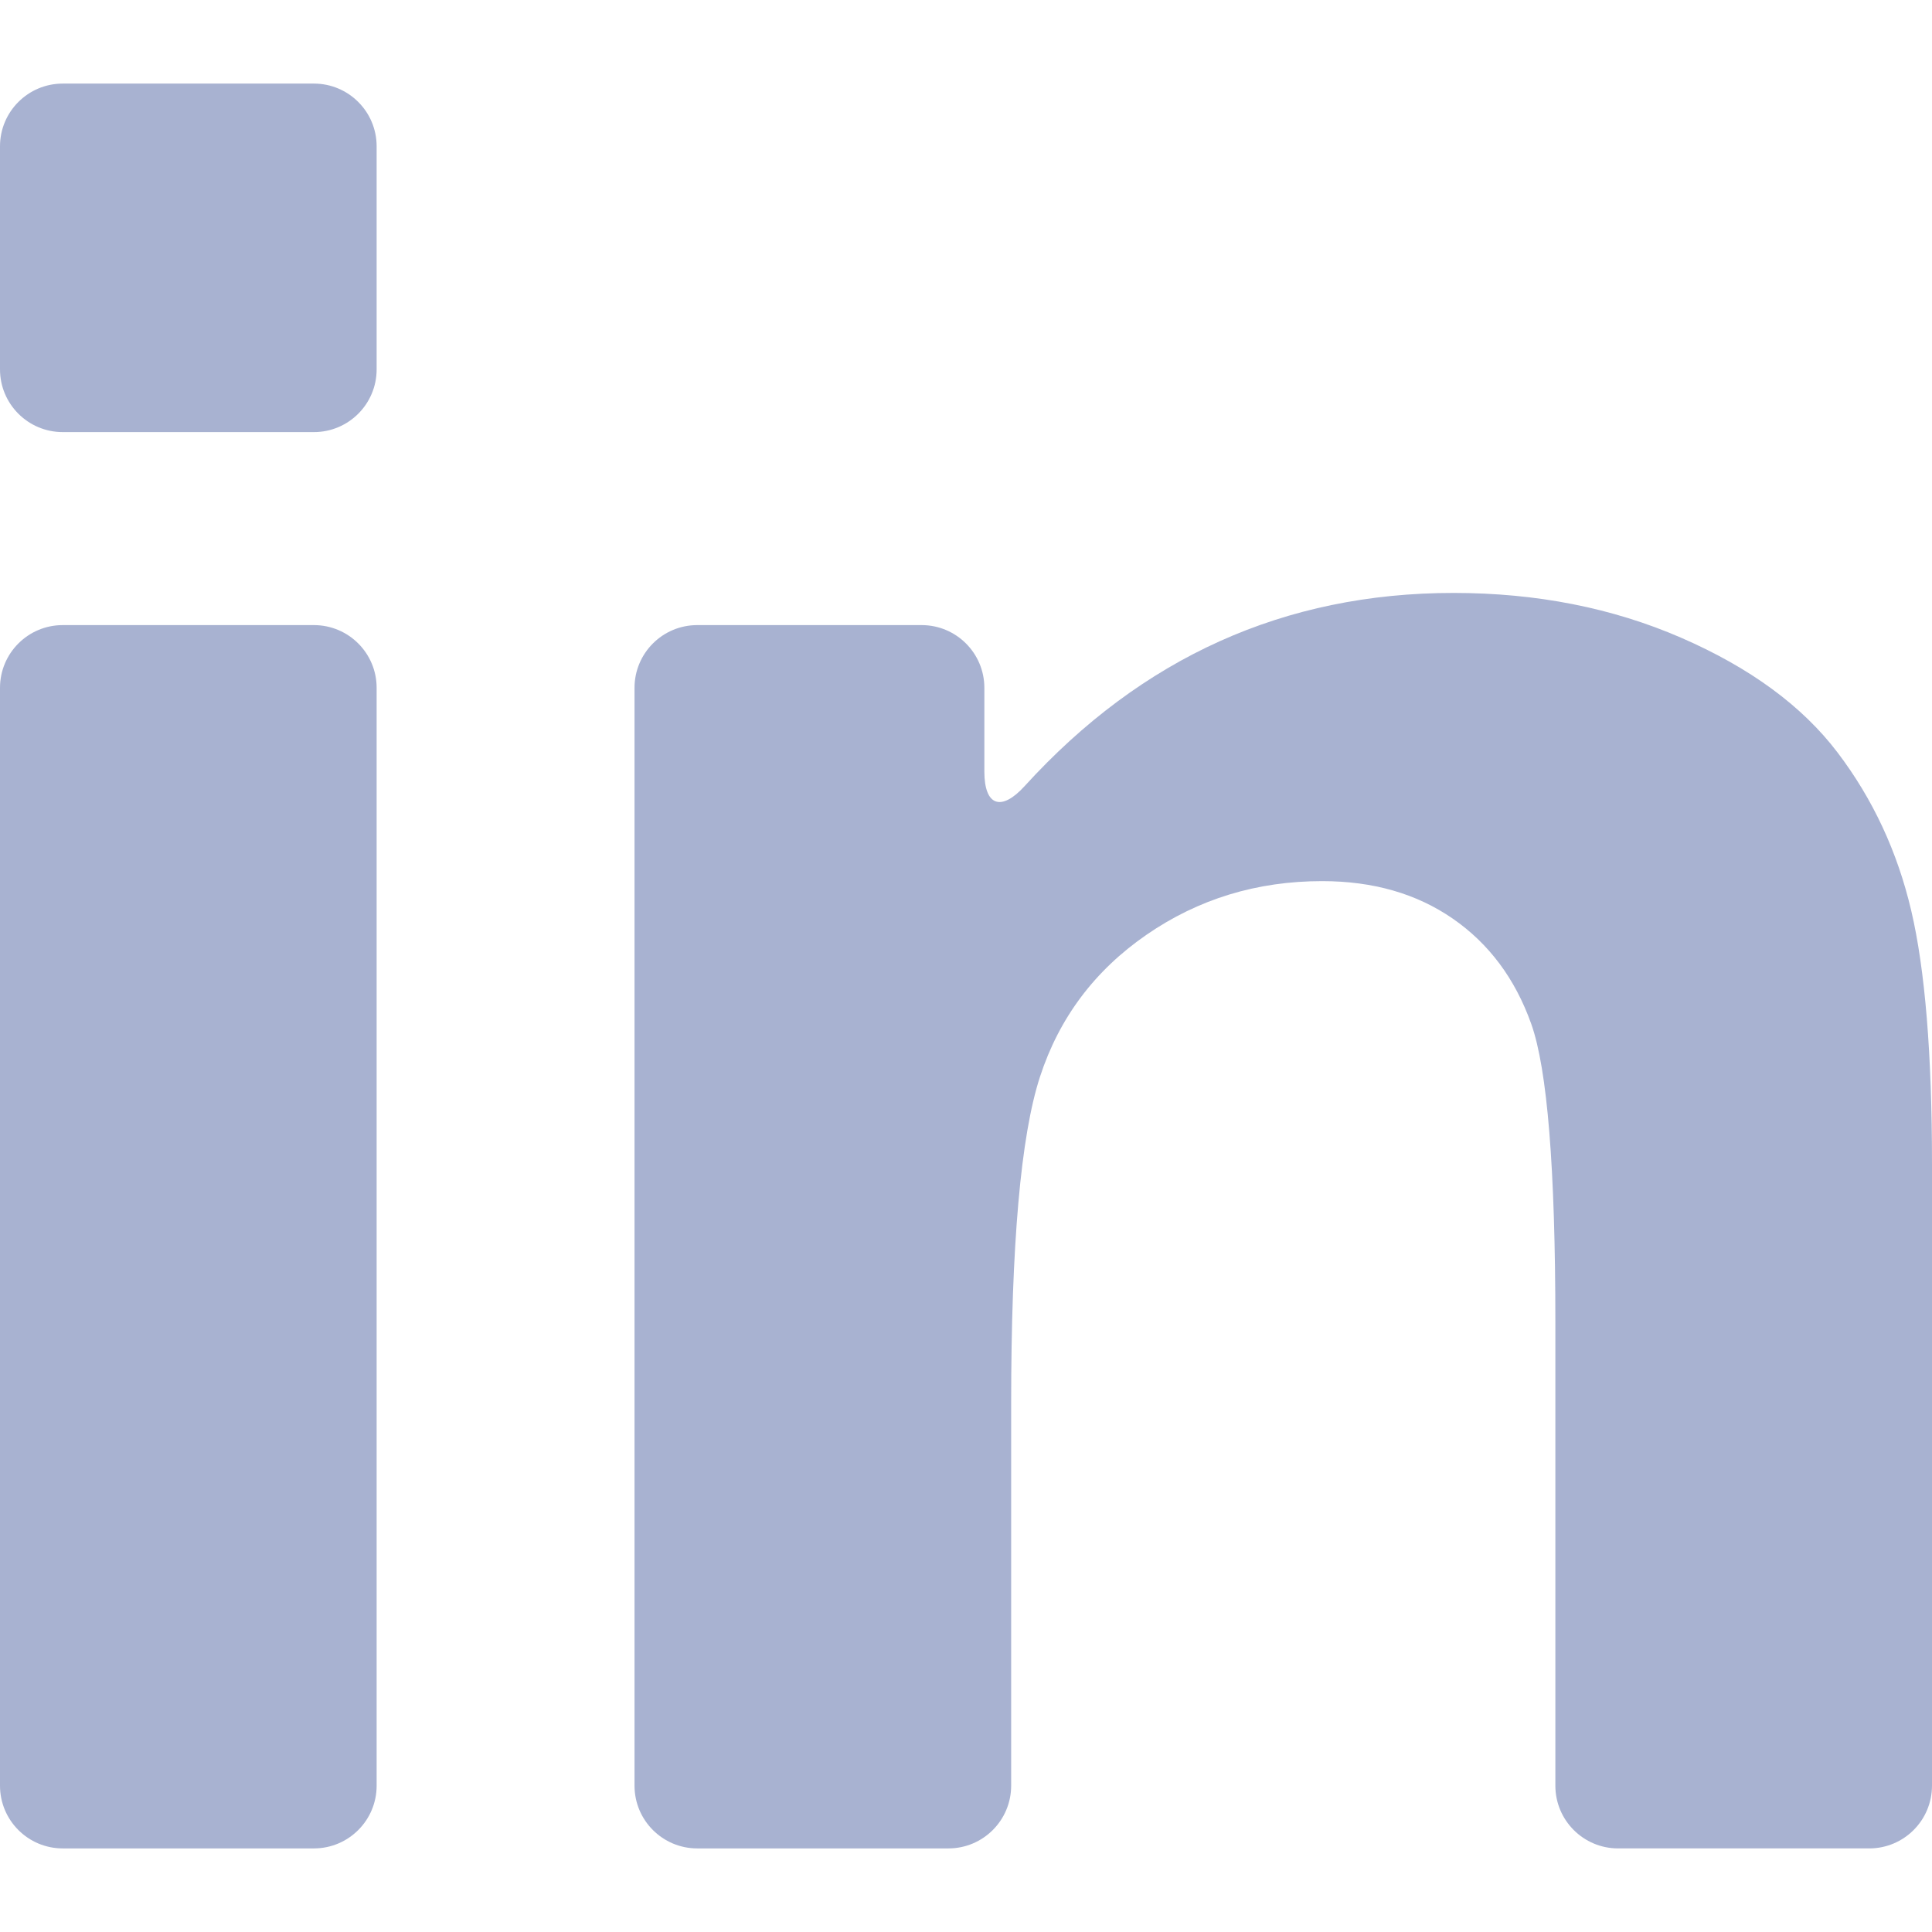
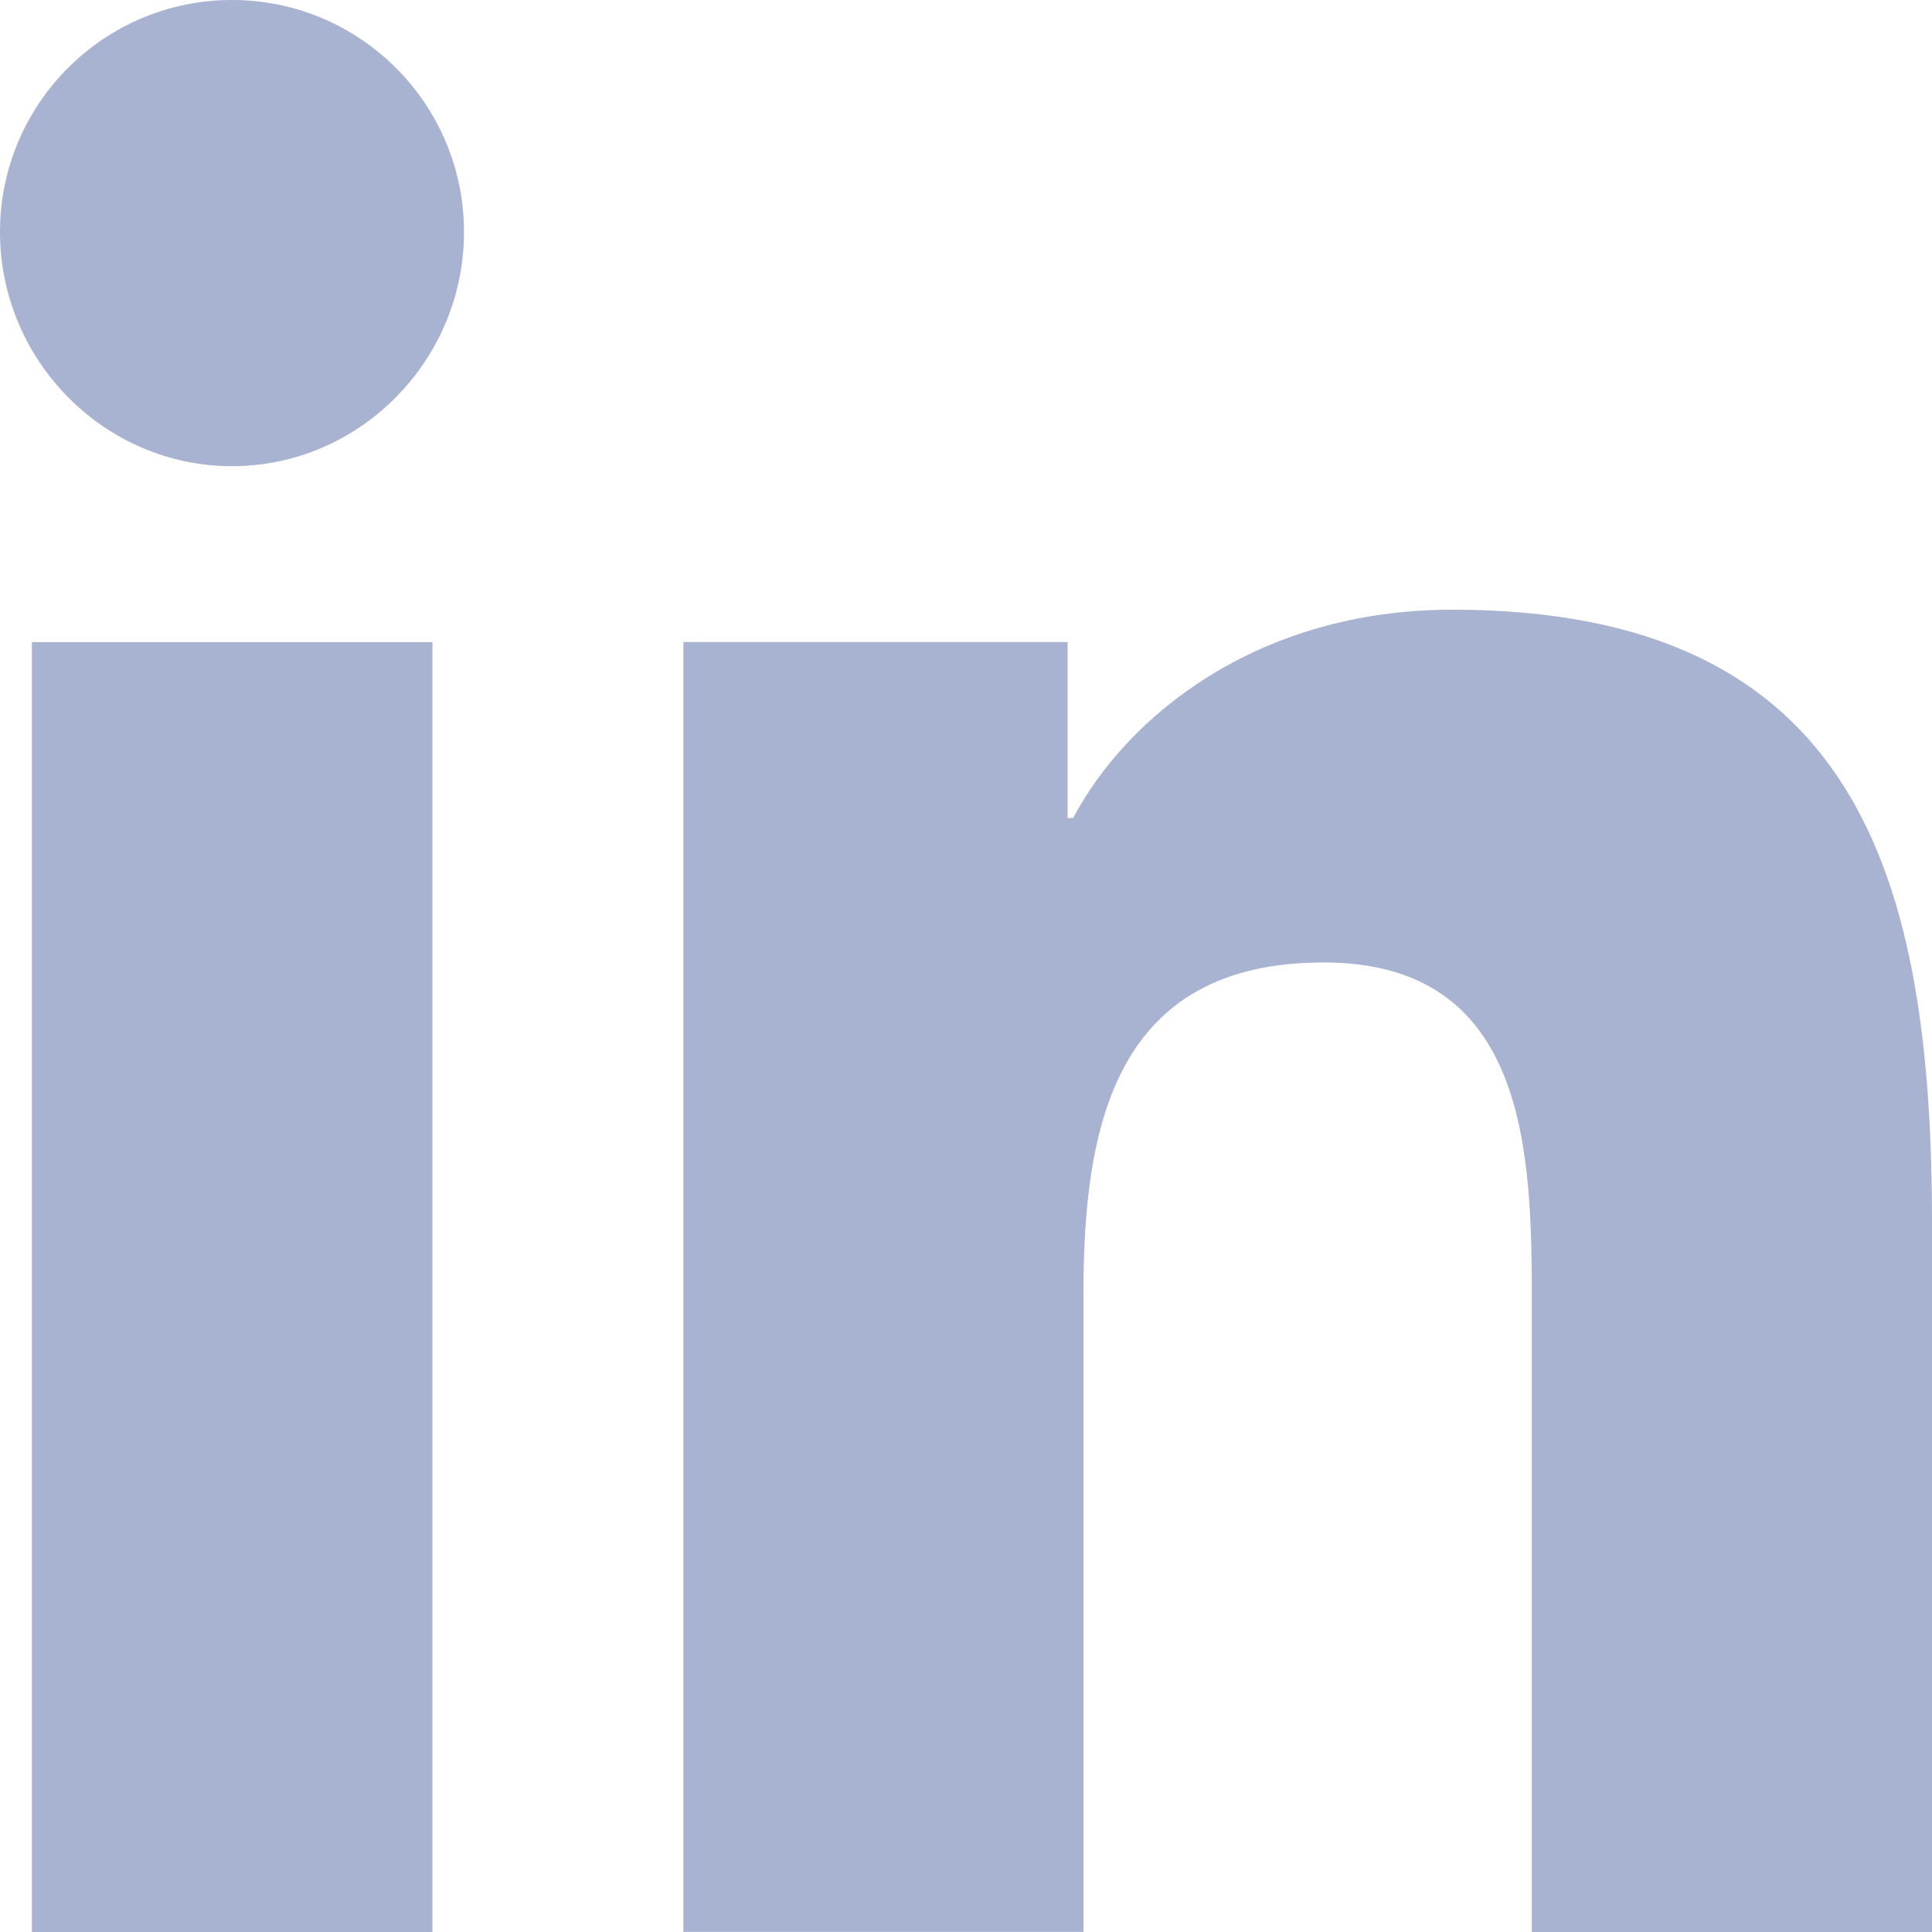
- <svg xmlns="http://www.w3.org/2000/svg" version="1.1" width="512" height="512" x="0" y="0" viewBox="0 0 552.77 552.77" style="enable-background:new 0 0 512 512" xml:space="preserve" class="">
+ <svg xmlns="http://www.w3.org/2000/svg" version="1.1" width="512" height="512" x="0" y="0" viewBox="0 0 24 24" style="enable-background:new 0 0 512 512" xml:space="preserve" class="">
  <g>
-     <g>
-       <g>
-         <path d="M17.95,528.854h71.861c9.914,0,17.95-8.037,17.95-17.951V196.8c0-9.915-8.036-17.95-17.95-17.95H17.95    C8.035,178.85,0,186.885,0,196.8v314.103C0,520.816,8.035,528.854,17.95,528.854z" fill="#A8B2D1" data-original="#000000" style="" class="" />
-         <path d="M17.95,123.629h71.861c9.914,0,17.95-8.036,17.95-17.95V41.866c0-9.914-8.036-17.95-17.95-17.95H17.95    C8.035,23.916,0,31.952,0,41.866v63.813C0,115.593,8.035,123.629,17.95,123.629z" fill="#A8B2D1" data-original="#000000" style="" class="" />
-         <path d="M525.732,215.282c-10.098-13.292-24.988-24.223-44.676-32.791c-19.688-8.562-41.42-12.846-65.197-12.846    c-48.268,0-89.168,18.421-122.699,55.27c-6.672,7.332-11.523,5.729-11.523-4.186V196.8c0-9.915-8.037-17.95-17.951-17.95h-64.192    c-9.915,0-17.95,8.035-17.95,17.95v314.103c0,9.914,8.036,17.951,17.95,17.951h71.861c9.915,0,17.95-8.037,17.95-17.951V401.666    c0-45.508,2.748-76.701,8.244-93.574c5.494-16.873,15.66-30.422,30.488-40.649c14.83-10.227,31.574-15.343,50.24-15.343    c14.572,0,27.037,3.58,37.393,10.741c10.355,7.16,17.834,17.19,22.436,30.104c4.604,12.912,6.904,41.354,6.904,85.33v132.627    c0,9.914,8.035,17.951,17.949,17.951h71.861c9.914,0,17.949-8.037,17.949-17.951V333.02c0-31.445-1.982-55.607-5.941-72.48    S535.836,228.581,525.732,215.282z" fill="#A8B2D1" data-original="#000000" style="" class="" />
-       </g>
-     </g>
-     <g>
- </g>
-     <g>
- </g>
-     <g>
- </g>
-     <g>
- </g>
-     <g>
- </g>
-     <g>
- </g>
-     <g>
- </g>
-     <g>
- </g>
-     <g>
- </g>
-     <g>
- </g>
-     <g>
- </g>
-     <g>
- </g>
-     <g>
- </g>
-     <g>
- </g>
-     <g>
- </g>
+     <path d="m23.994 24v-.001h.006v-8.802c0-4.306-.927-7.623-5.961-7.623-2.42 0-4.044 1.328-4.707 2.587h-.07v-2.185h-4.773v16.023h4.97v-7.934c0-2.089.396-4.109 2.983-4.109 2.549 0 2.587 2.384 2.587 4.243v7.801z" fill="#a8b2d1" data-original="#000000" style="" class="" />
+     <path d="m.396 7.977h4.976v16.023h-4.976z" fill="#a8b2d1" data-original="#000000" style="" class="" />
+     <path d="m2.882 0c-1.591 0-2.882 1.291-2.882 2.882s1.291 2.909 2.882 2.909 2.882-1.318 2.882-2.909c-.001-1.591-1.292-2.882-2.882-2.882z" fill="#a8b2d1" data-original="#000000" style="" class="" />
  </g>
</svg>
